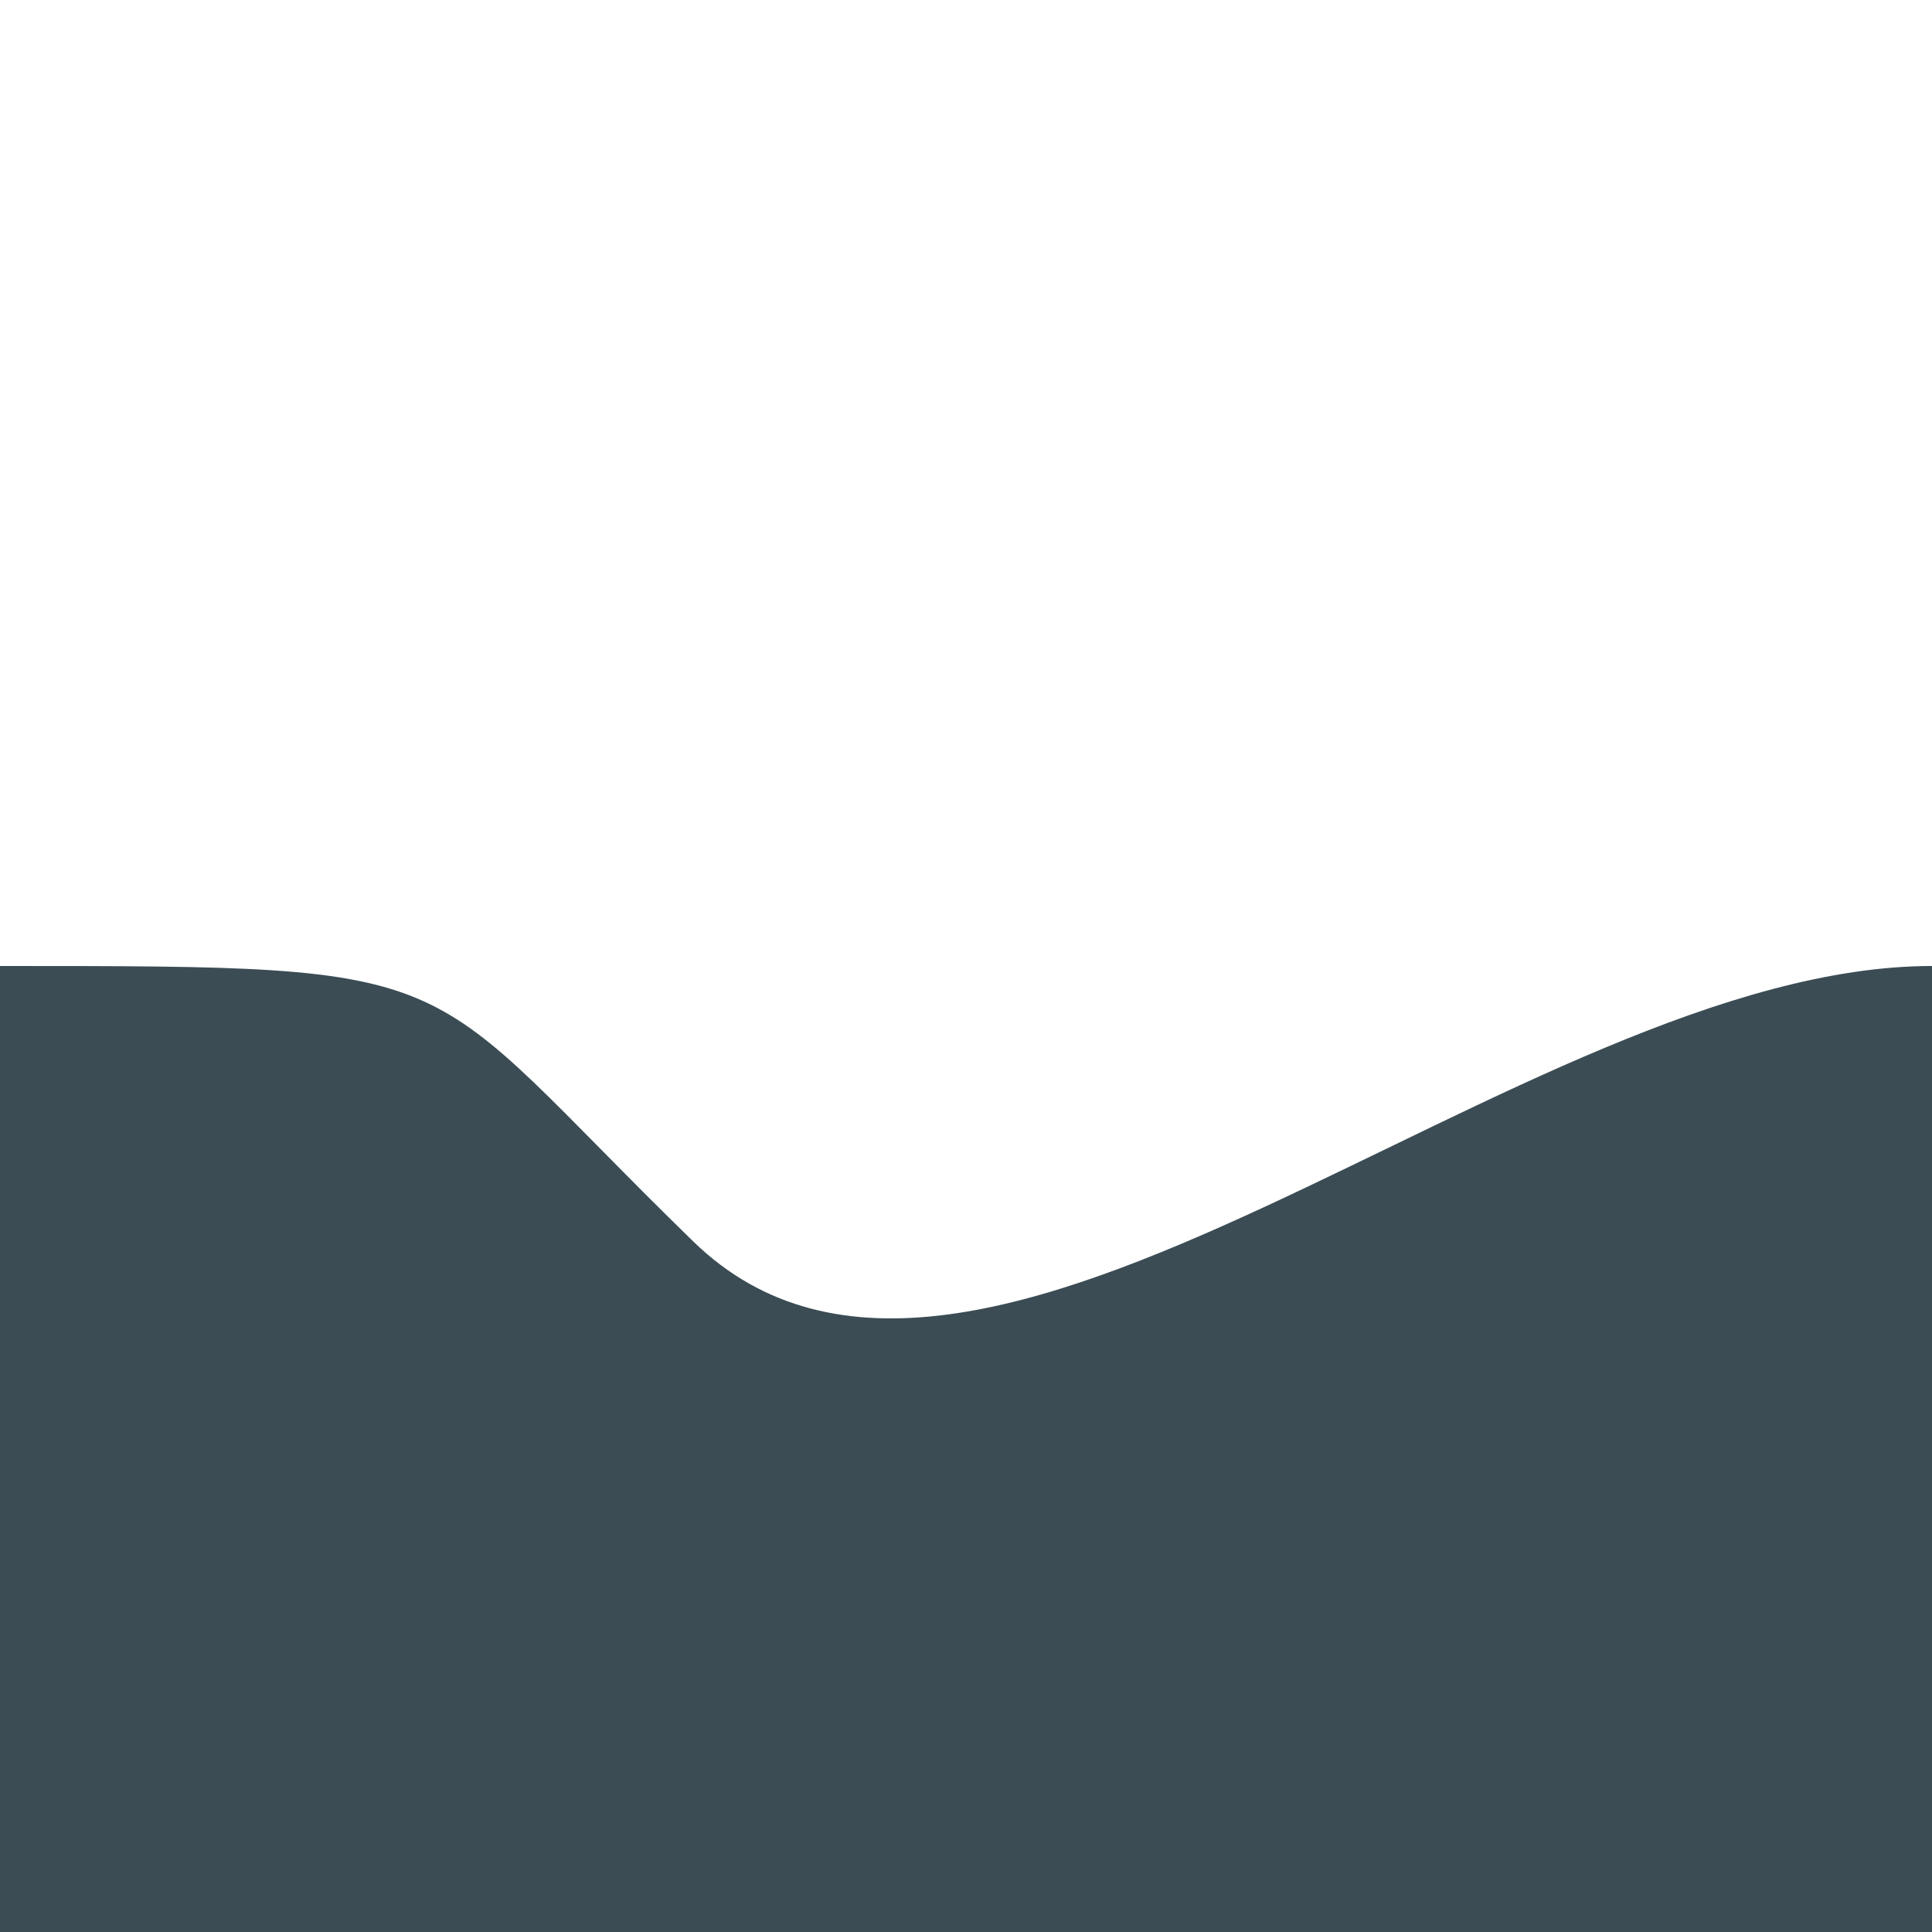
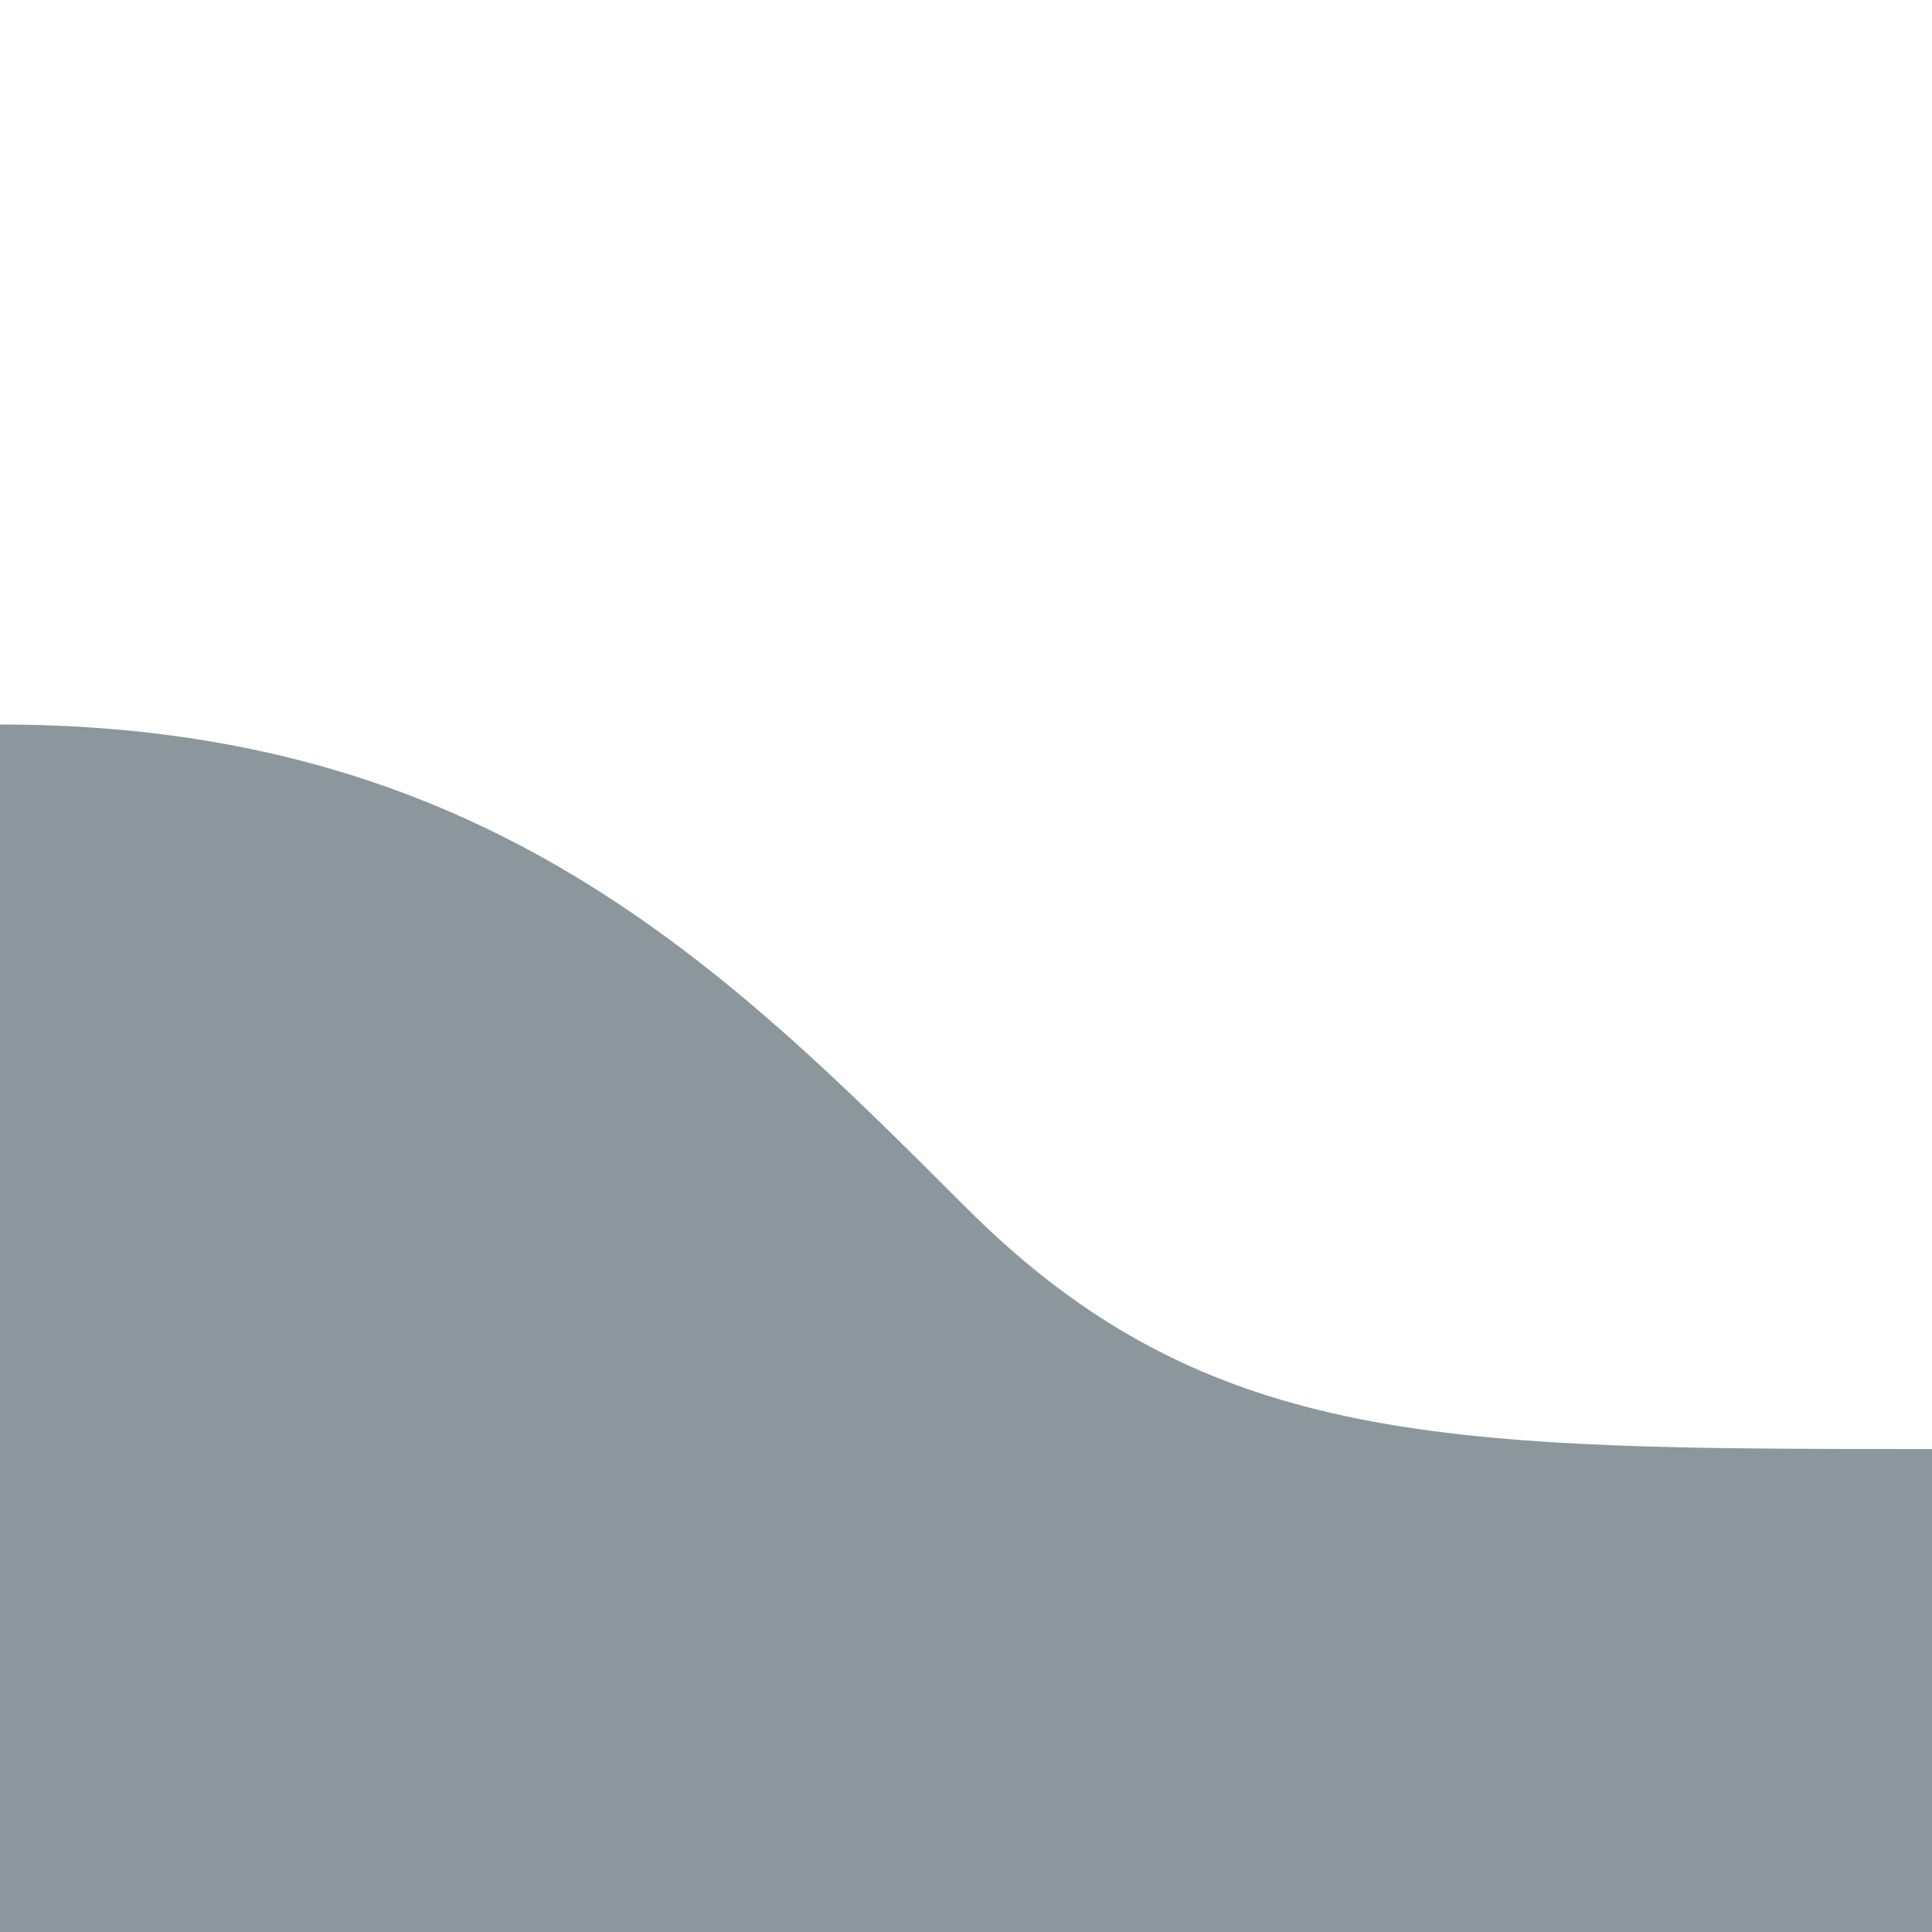
<svg xmlns="http://www.w3.org/2000/svg" version="1.1" width="100%" height="100%" preserveAspectRatio="none" viewBox="0 0 400 400">
-   <path d=" M 0 400 L 0 200              C  100 200 85 200 143.5 257                        S 315 200 400 200              L 400 400 Z" fill="hsla(200, 18%, 28%, 1)" />
+   <path d=" M 0 400 L 0 150              C  100 150 150 200 200 250             S 300 300 400 300             L 400 400 Z" fill="hsla(200, 8%, 58%, 1)" />
</svg>
